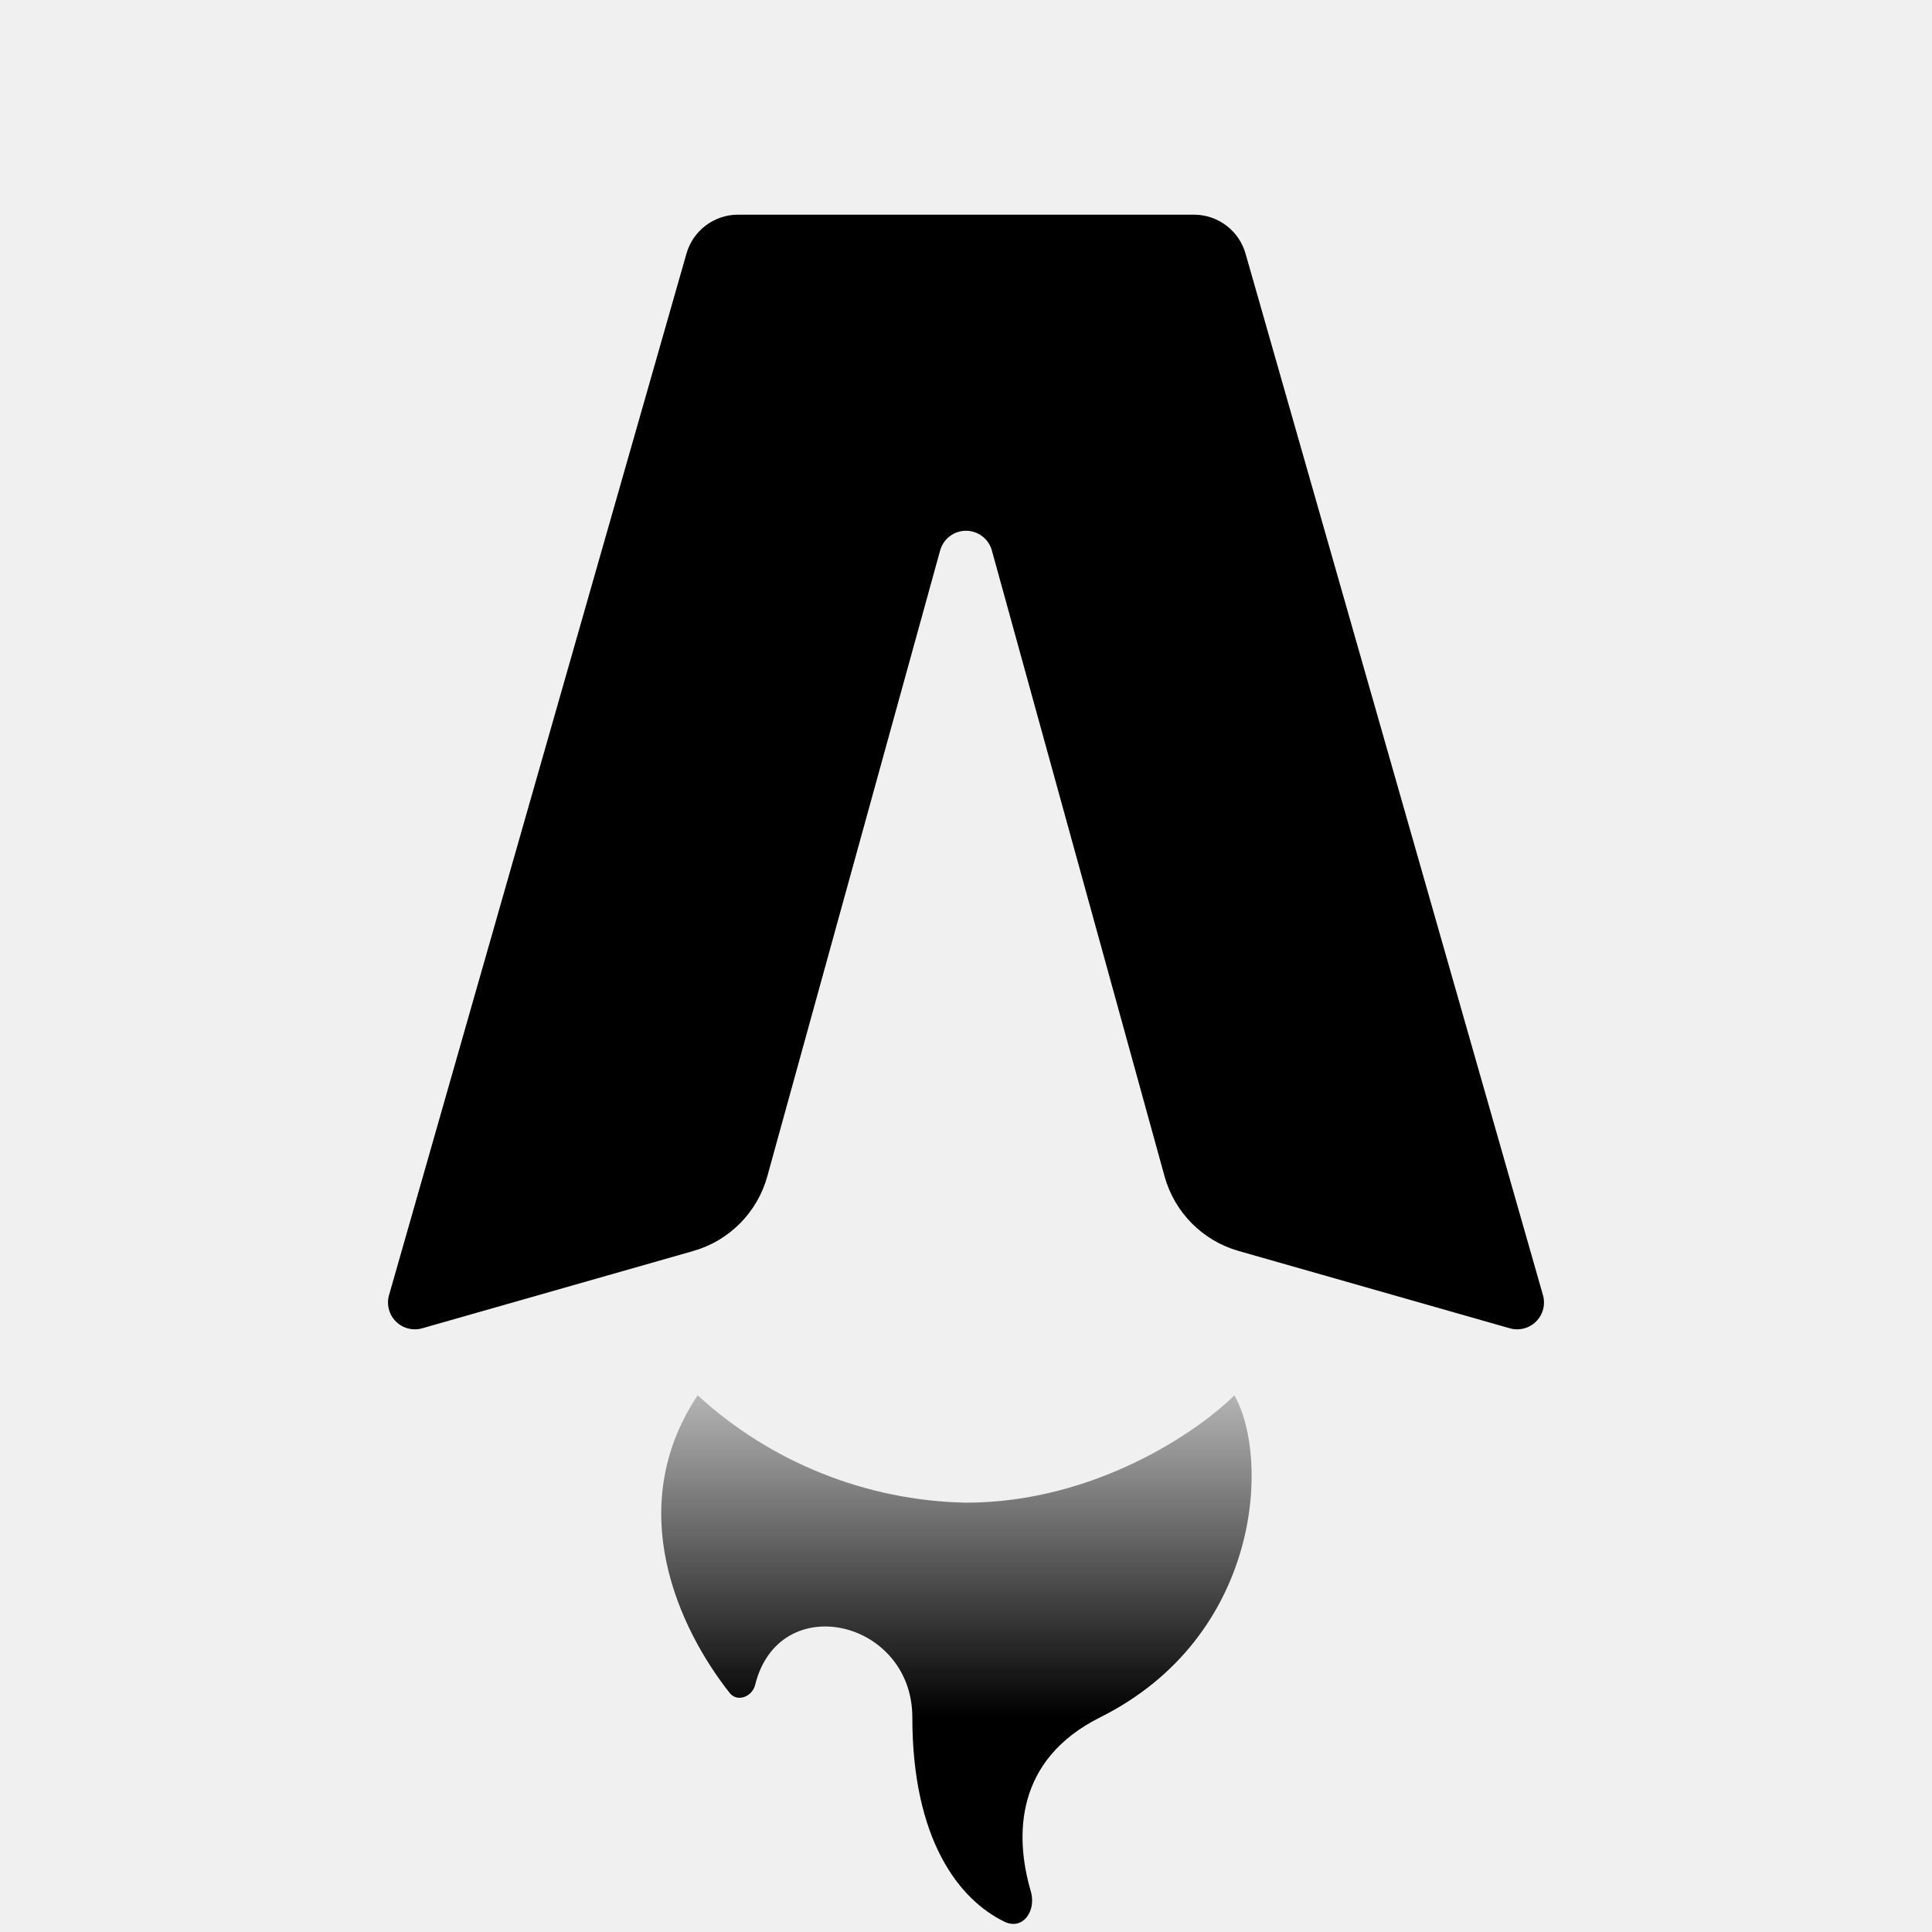
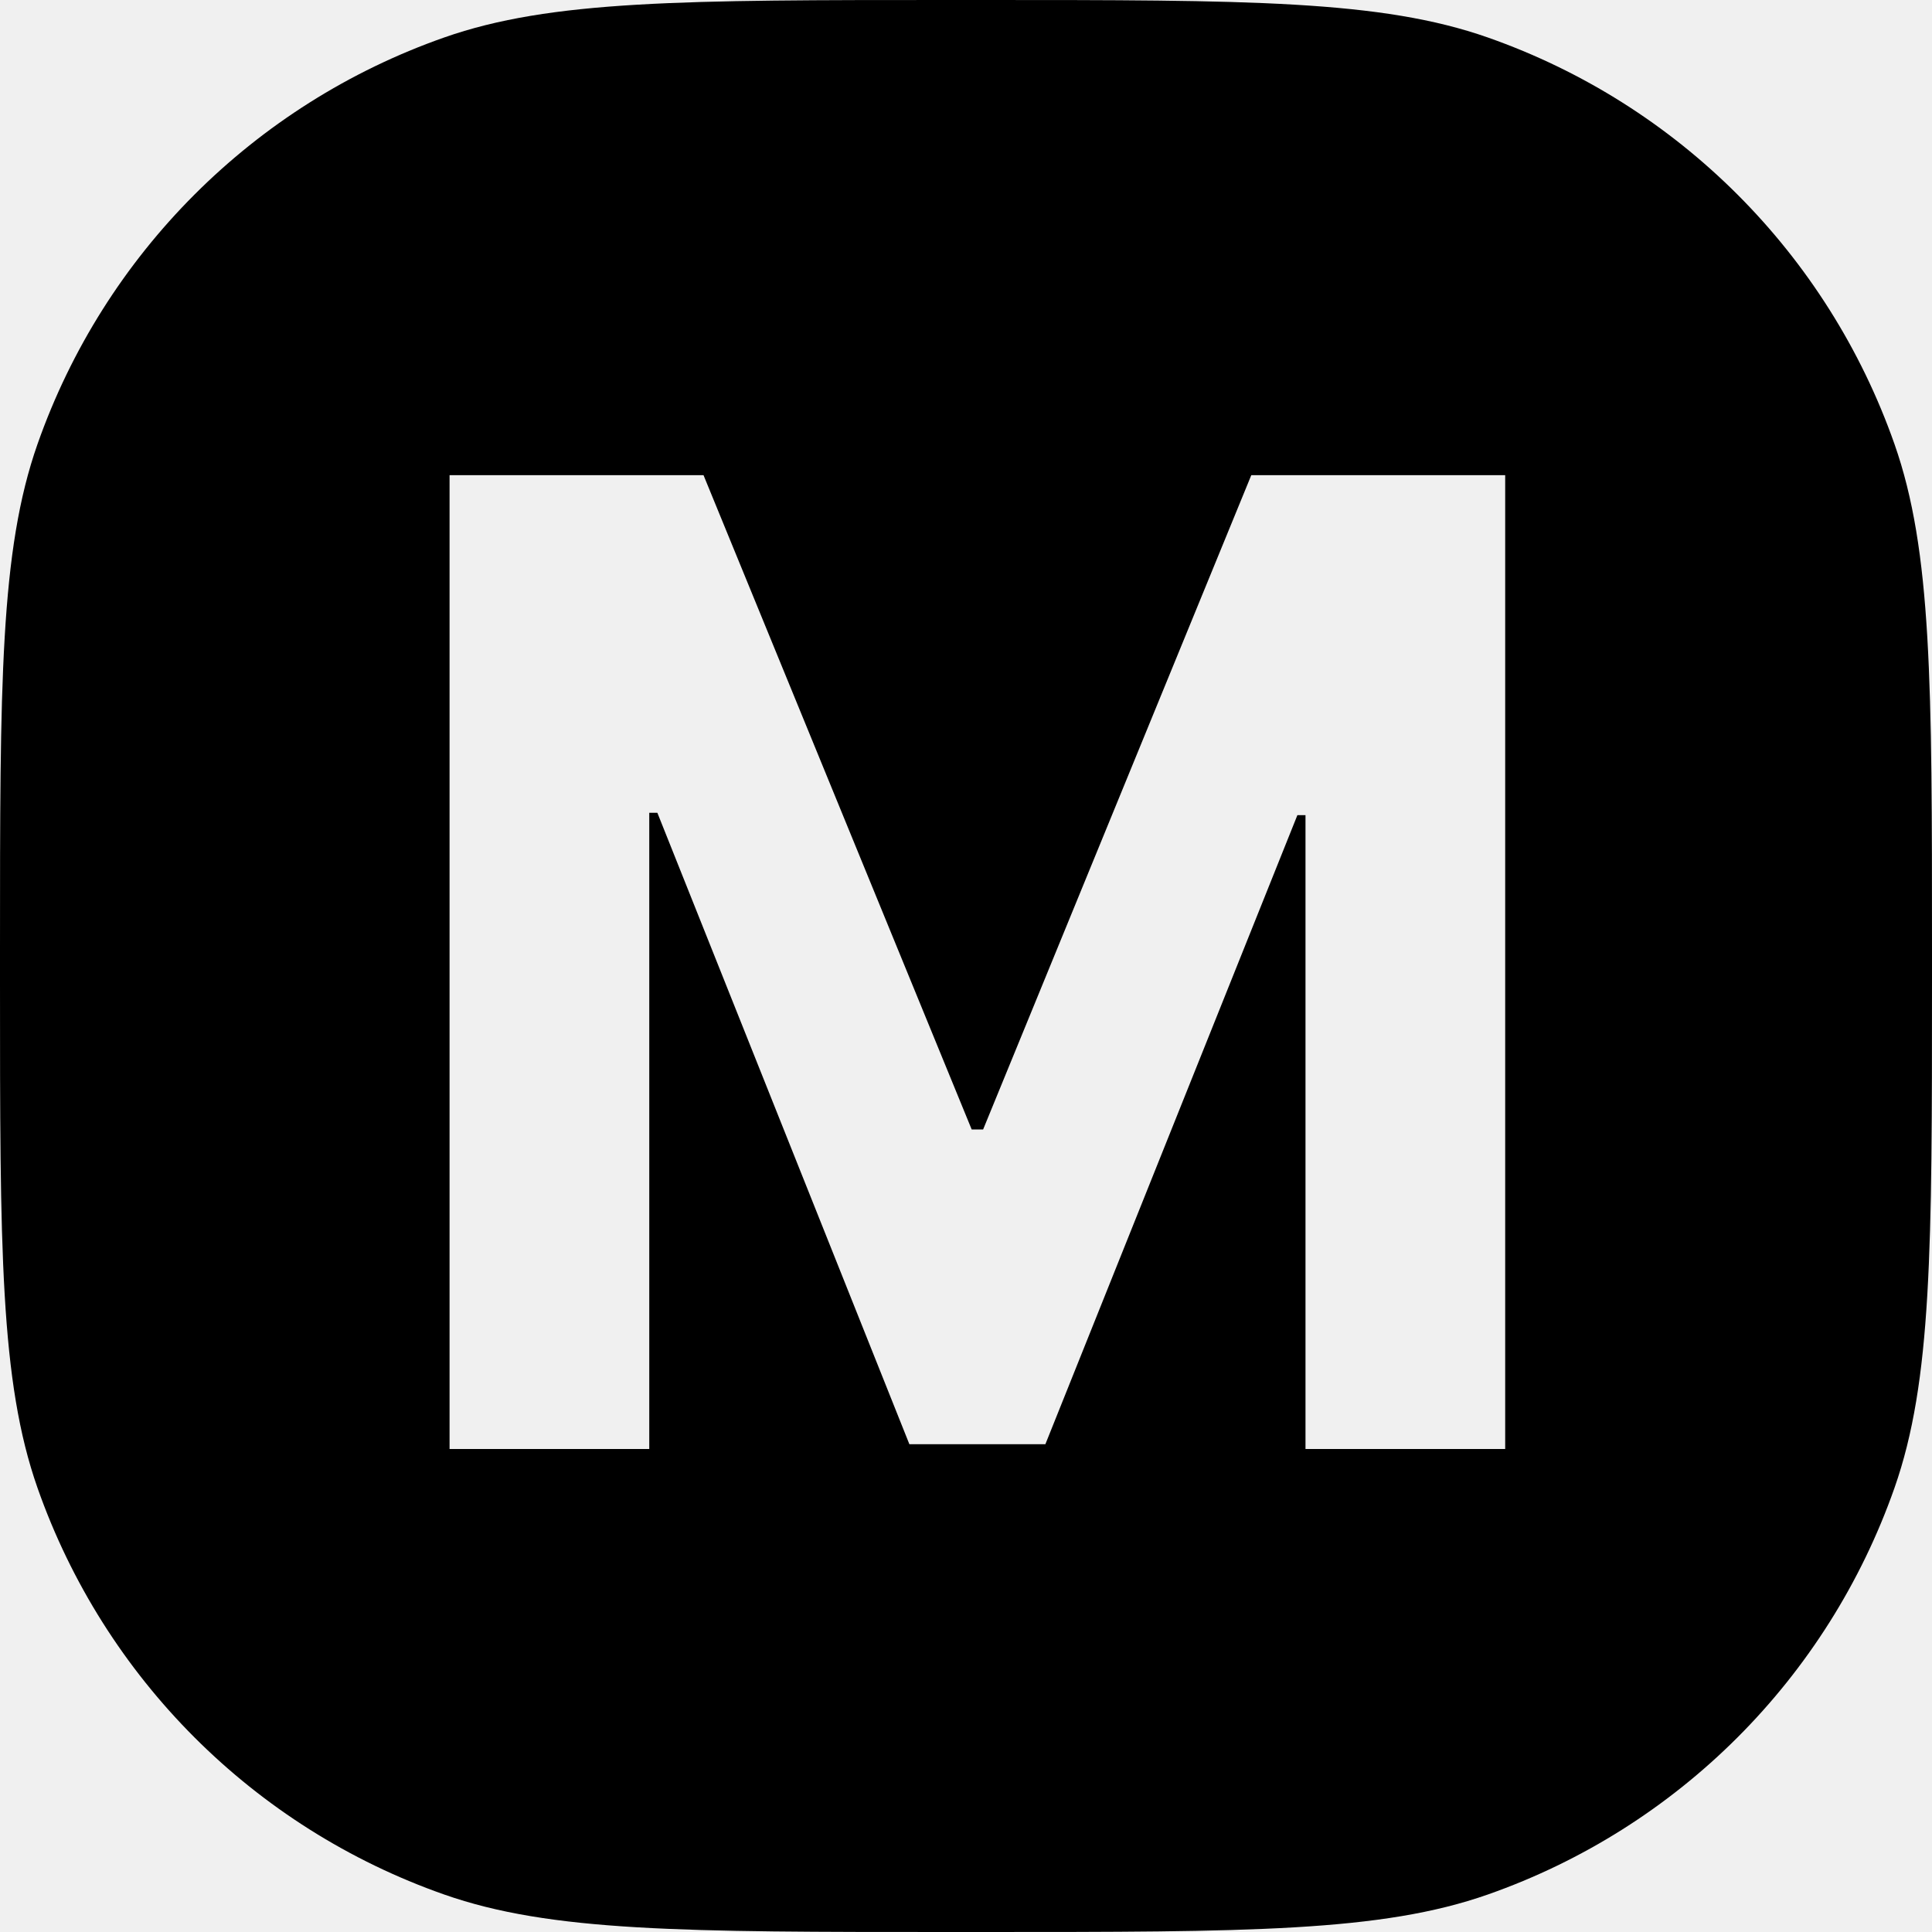
- <svg xmlns="http://www.w3.org/2000/svg" fill="none" viewBox="0 0 36 36">
-   <path fill="#000" d="M22.25 4h-8.5a1 1 0 0 0-.96.73l-5.54 19.4a.5.5 0 0 0 .62.62l5.05-1.44a2 2 0 0 0 1.38-1.4l3.22-11.66a.5.5 0 0 1 .96 0l3.22 11.67a2 2 0 0 0 1.38 1.39l5.05 1.44a.5.5 0 0 0 .62-.62l-5.54-19.4a1 1 0 0 0-.96-.73Z" />
-   <path fill="url(#gradient)" d="M18 28a7.63 7.63 0 0 1-5-2c-1.4 2.1-.35 4.35.6 5.55.14.17.41.07.47-.15.44-1.8 2.93-1.22 2.93.6 0 2.28.87 3.4 1.72 3.81.34.16.59-.2.49-.56-.31-1.05-.29-2.46 1.29-3.25 3-1.5 3.17-4.83 2.5-6-.67.67-2.6 2-5 2Z" />
+ <svg xmlns="http://www.w3.org/2000/svg" width="36" height="36" viewBox="0 0 36 36" fill="none">
+   <g clip-path="url(#clip0_840_43)">
+     <path fill-rule="evenodd" clip-rule="evenodd" d="M0.699 8.275C0 10.265 0 12.742 0 17.696V18.304C0 23.258 0 25.735 0.699 27.725C1.944 31.269 4.731 34.056 8.275 35.301C10.265 36 12.742 36 17.696 36H18.304C23.258 36 25.735 36 27.725 35.301C31.269 34.056 34.056 31.269 35.301 27.725C36 25.735 36 23.258 36 18.304V17.696C36 12.742 36 10.265 35.301 8.275C34.056 4.731 31.269 1.944 27.725 0.699C25.735 0 23.258 0 18.304 0H17.696C12.742 0 10.265 0 8.275 0.699C4.731 1.944 1.944 4.731 0.699 8.275ZM13.109 8.854H8.377V27H12.098V15.145H12.249L16.945 26.911H19.479L24.175 15.189H24.326V27H28.047V8.854H23.316L18.319 21.046H18.106L13.109 8.854Z" fill="black" />
+   </g>
  <defs>
-     <linearGradient id="gradient" x1="16" x2="16" y1="32" y2="24" gradientUnits="userSpaceOnUse">
-       <stop stop-color="#000" />
-       <stop offset="1" stop-color="#000" stop-opacity="0" />
-     </linearGradient>
+     <clipPath id="clip0_840_43">
+       <rect width="36" height="36" fill="white" />
+     </clipPath>
  </defs>
  <style>
-     @media (prefers-color-scheme:dark){:root{filter:invert(100%)}}
-   </style>
+   @media (prefers-color-scheme:dark){:root{filter:invert(100%)}}
+ </style>
</svg>
